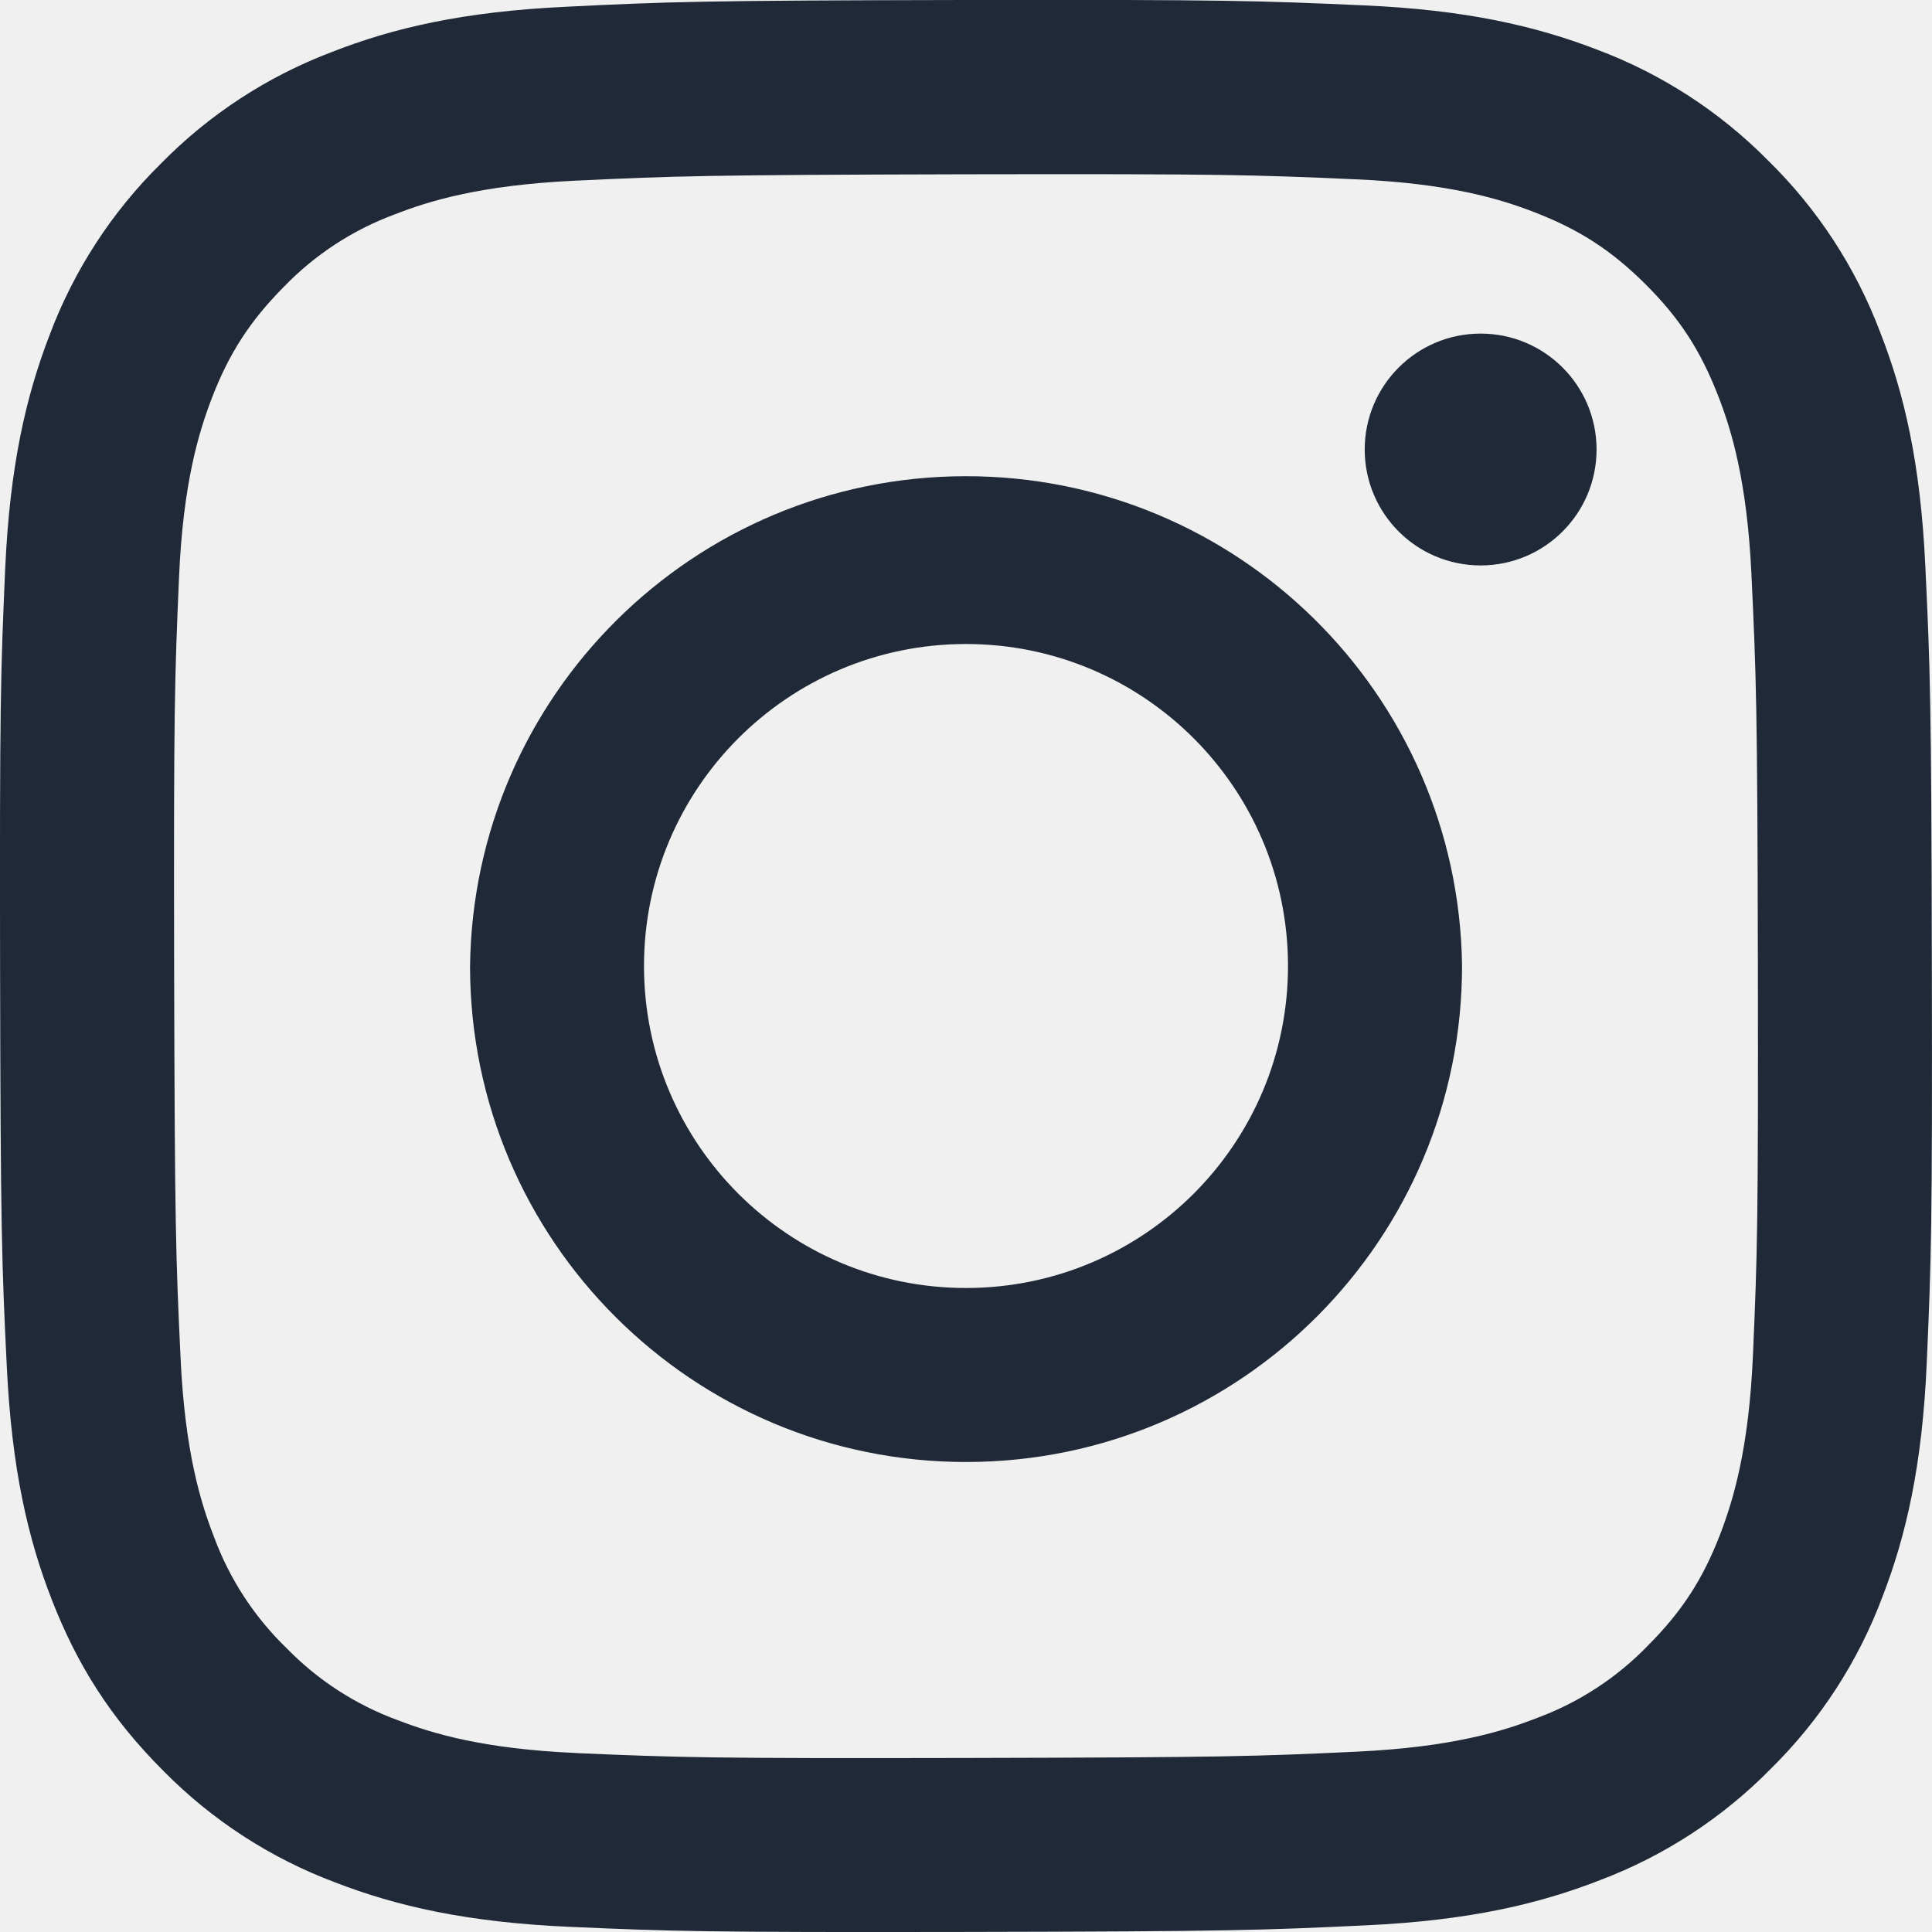
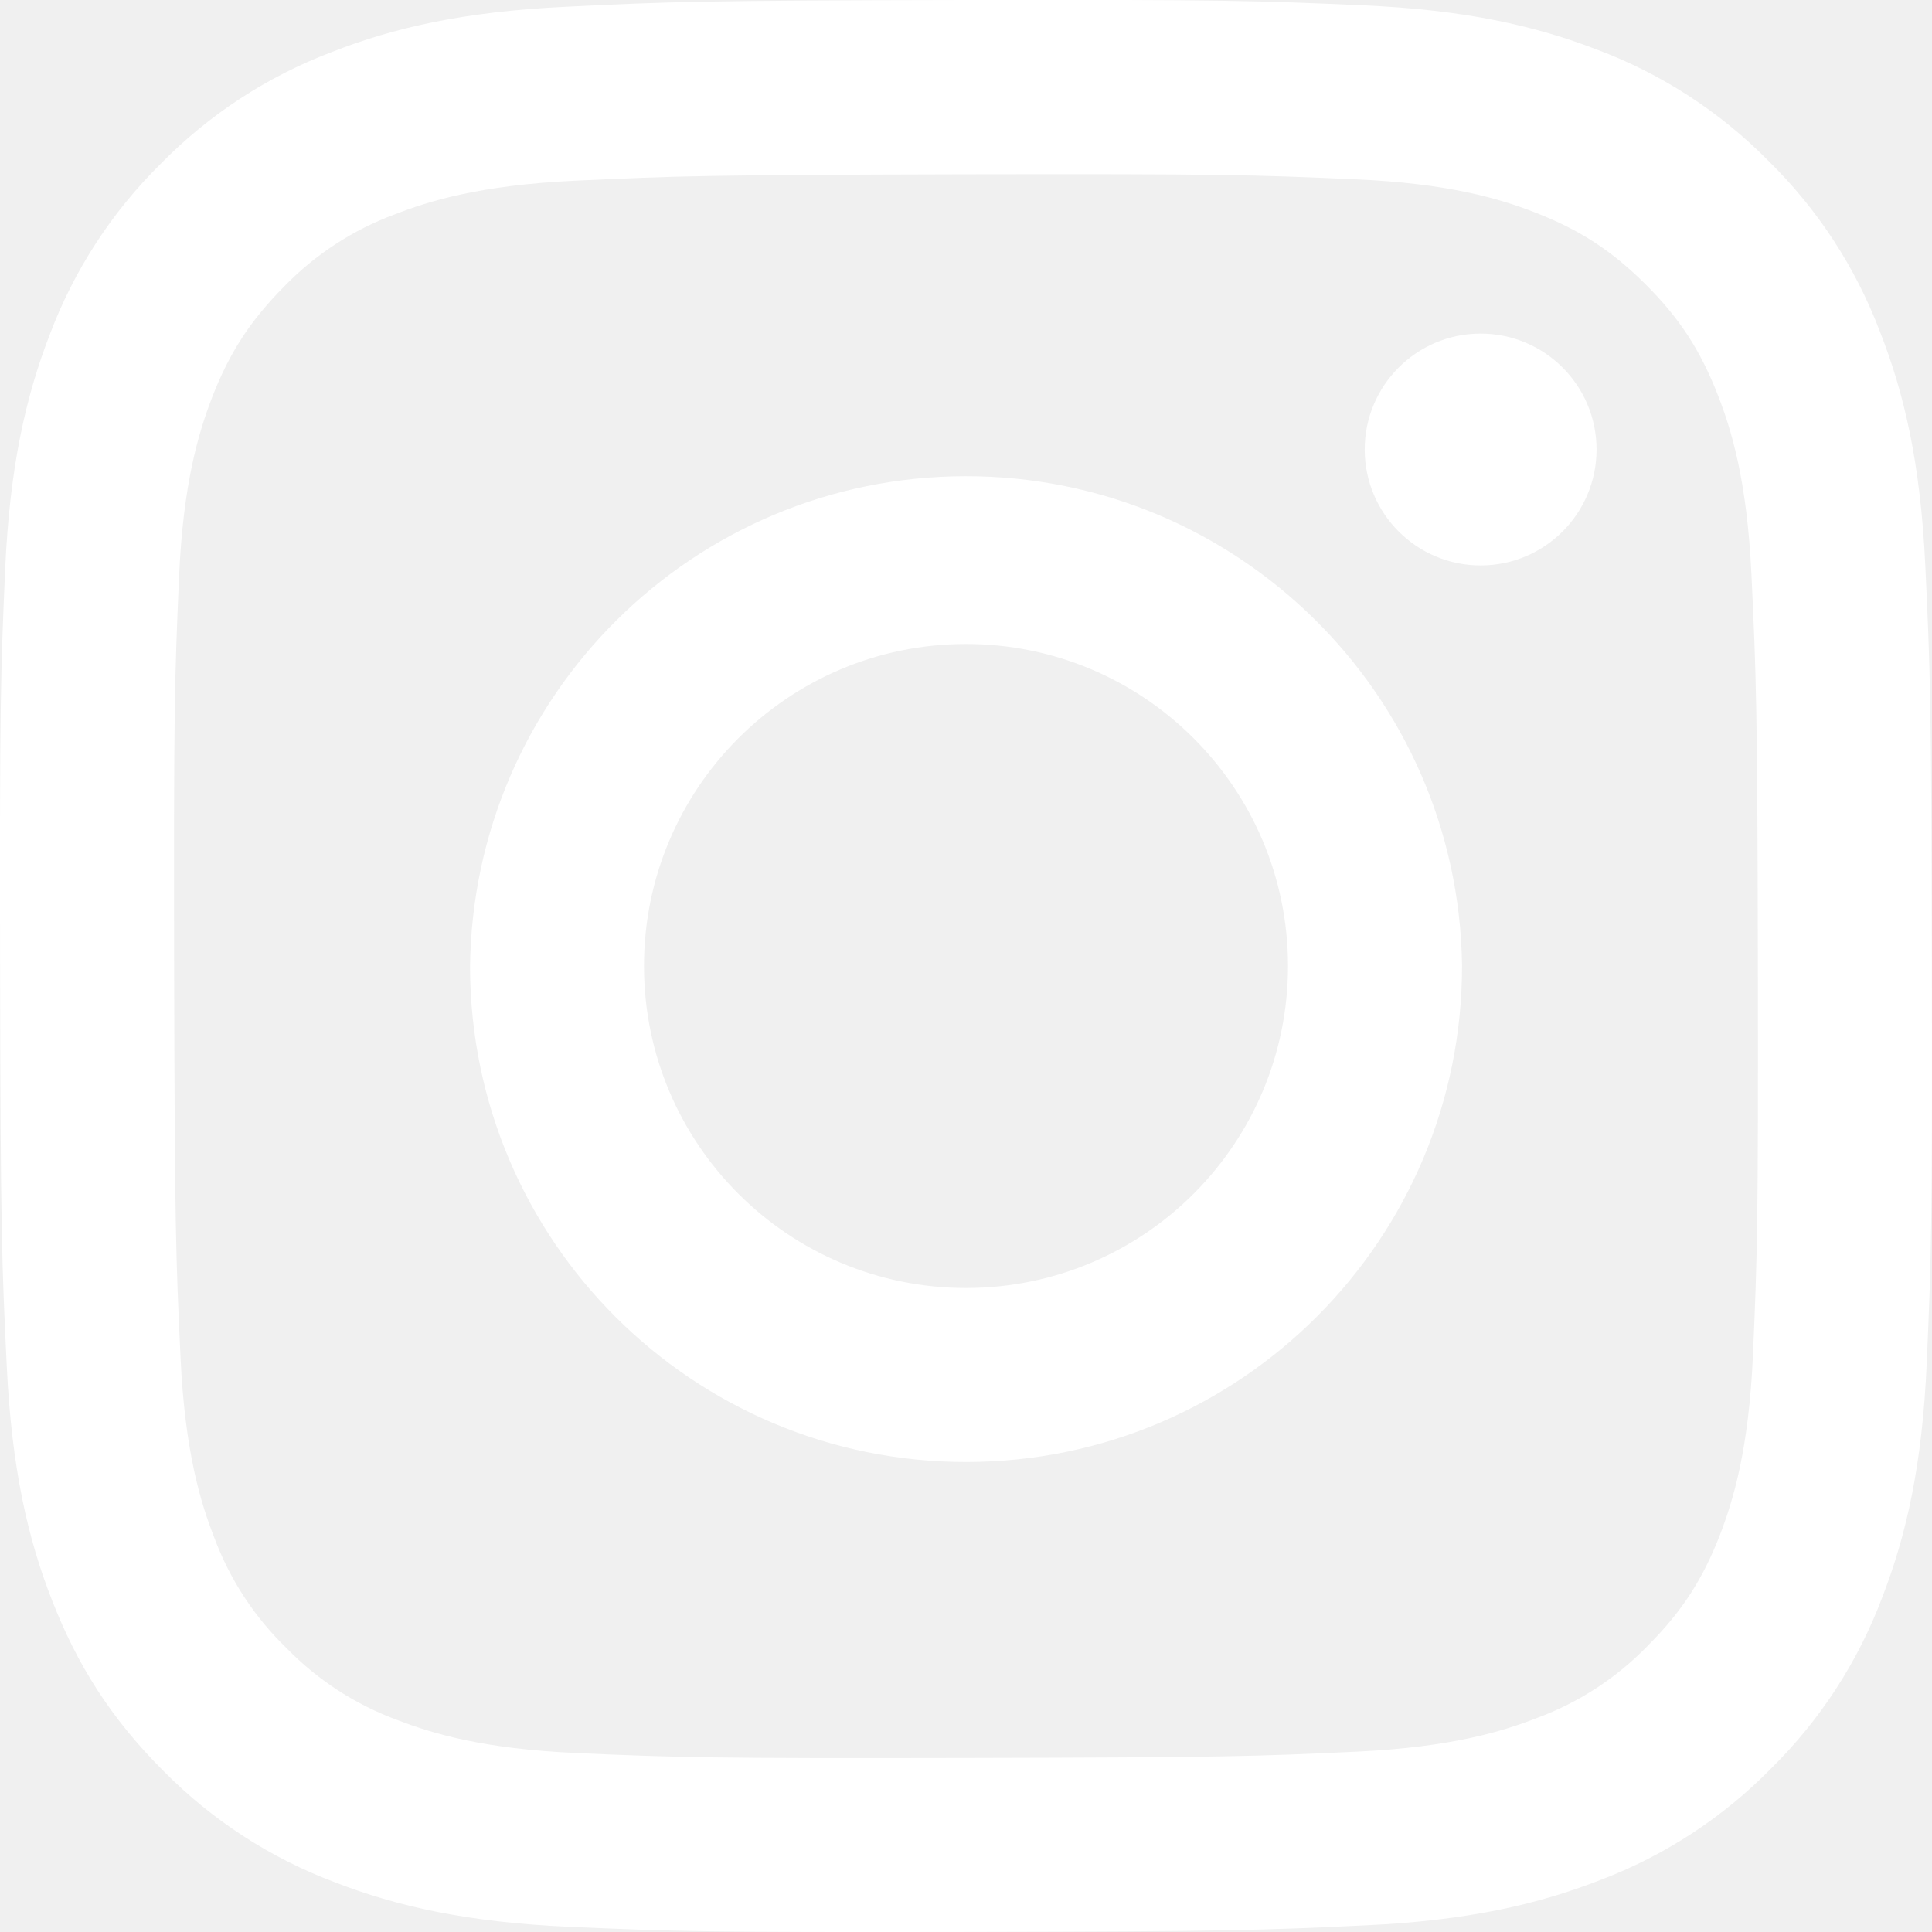
<svg xmlns="http://www.w3.org/2000/svg" width="24" height="24" viewBox="0 0 24 24">
-   <path fill="#1f2937" d="M7.03.084c-1.277.06-2.149.264-2.91.563a5.9 5.9 0 0 0-2.124 1.388a5.9 5.9 0 0 0-1.38 2.127C.321 4.926.12 5.8.064 7.076s-.069 1.688-.063 4.947s.021 3.667.083 4.947c.061 1.277.264 2.149.563 2.911c.308.789.72 1.457 1.388 2.123a5.9 5.9 0 0 0 2.129 1.38c.763.295 1.636.496 2.913.552c1.278.056 1.689.069 4.947.063s3.668-.021 4.947-.082c1.28-.06 2.147-.265 2.91-.563a5.9 5.9 0 0 0 2.123-1.388a5.9 5.9 0 0 0 1.38-2.129c.295-.763.496-1.636.551-2.912c.056-1.28.07-1.69.063-4.948c-.006-3.258-.02-3.667-.081-4.947c-.06-1.28-.264-2.148-.564-2.911a5.9 5.9 0 0 0-1.387-2.123a5.9 5.9 0 0 0-2.128-1.38c-.764-.294-1.636-.496-2.914-.55C15.647.009 15.236-.006 11.977 0S8.31.021 7.03.084m.14 21.693c-1.17-.05-1.805-.245-2.228-.408a3.7 3.7 0 0 1-1.382-.895a3.7 3.7 0 0 1-.9-1.378c-.165-.423-.363-1.058-.417-2.228c-.06-1.264-.072-1.644-.08-4.848c-.006-3.204.006-3.583.061-4.848c.05-1.169.246-1.805.408-2.228c.216-.561.477-.96.895-1.382a3.7 3.7 0 0 1 1.379-.9c.423-.165 1.057-.361 2.227-.417c1.265-.06 1.644-.072 4.848-.08c3.203-.006 3.583.006 4.85.062c1.168.05 1.804.244 2.227.408c.56.216.96.475 1.382.895s.681.817.9 1.378c.165.422.362 1.056.417 2.227c.06 1.265.074 1.645.08 4.848c.005 3.203-.006 3.583-.061 4.848c-.051 1.17-.245 1.805-.408 2.23c-.216.56-.477.96-.896 1.38a3.7 3.7 0 0 1-1.378.9c-.422.165-1.058.362-2.226.418c-1.266.06-1.645.072-4.85.079s-3.582-.006-4.848-.06m9.783-16.192a1.44 1.44 0 1 0 1.437-1.442a1.44 1.44 0 0 0-1.437 1.442M5.839 12.012a6.161 6.161 0 1 0 12.323-.024a6.162 6.162 0 0 0-12.323.024M8 12.008A4 4 0 1 1 12.008 16A4 4 0 0 1 8 12.008" />
+   <path fill="white" d="M7.03.084c-1.277.06-2.149.264-2.91.563a5.9 5.9 0 0 0-2.124 1.388a5.9 5.9 0 0 0-1.38 2.127C.321 4.926.12 5.8.064 7.076s-.069 1.688-.063 4.947s.021 3.667.083 4.947c.061 1.277.264 2.149.563 2.911c.308.789.72 1.457 1.388 2.123a5.9 5.9 0 0 0 2.129 1.38c.763.295 1.636.496 2.913.552c1.278.056 1.689.069 4.947.063s3.668-.021 4.947-.082c1.28-.06 2.147-.265 2.91-.563a5.9 5.9 0 0 0 2.123-1.388a5.9 5.9 0 0 0 1.38-2.129c.295-.763.496-1.636.551-2.912c.056-1.28.07-1.69.063-4.948c-.006-3.258-.02-3.667-.081-4.947c-.06-1.28-.264-2.148-.564-2.911a5.9 5.9 0 0 0-1.387-2.123a5.9 5.9 0 0 0-2.128-1.38c-.764-.294-1.636-.496-2.914-.55C15.647.009 15.236-.006 11.977 0S8.31.021 7.03.084m.14 21.693c-1.17-.05-1.805-.245-2.228-.408a3.7 3.7 0 0 1-1.382-.895a3.7 3.7 0 0 1-.9-1.378c-.165-.423-.363-1.058-.417-2.228c-.06-1.264-.072-1.644-.08-4.848c-.006-3.204.006-3.583.061-4.848c.05-1.169.246-1.805.408-2.228c.216-.561.477-.96.895-1.382a3.7 3.7 0 0 1 1.379-.9c.423-.165 1.057-.361 2.227-.417c1.265-.06 1.644-.072 4.848-.08c3.203-.006 3.583.006 4.85.062c1.168.05 1.804.244 2.227.408c.56.216.96.475 1.382.895s.681.817.9 1.378c.165.422.362 1.056.417 2.227c.06 1.265.074 1.645.08 4.848c.005 3.203-.006 3.583-.061 4.848c-.051 1.17-.245 1.805-.408 2.23c-.216.56-.477.96-.896 1.38a3.7 3.7 0 0 1-1.378.9c-.422.165-1.058.362-2.226.418c-1.266.06-1.645.072-4.85.079s-3.582-.006-4.848-.06m9.783-16.192a1.44 1.44 0 1 0 1.437-1.442a1.44 1.44 0 0 0-1.437 1.442M5.839 12.012a6.161 6.161 0 1 0 12.323-.024a6.162 6.162 0 0 0-12.323.024M8 12.008A4 4 0 1 1 12.008 16A4 4 0 0 1 8 12.008" />
</svg>
